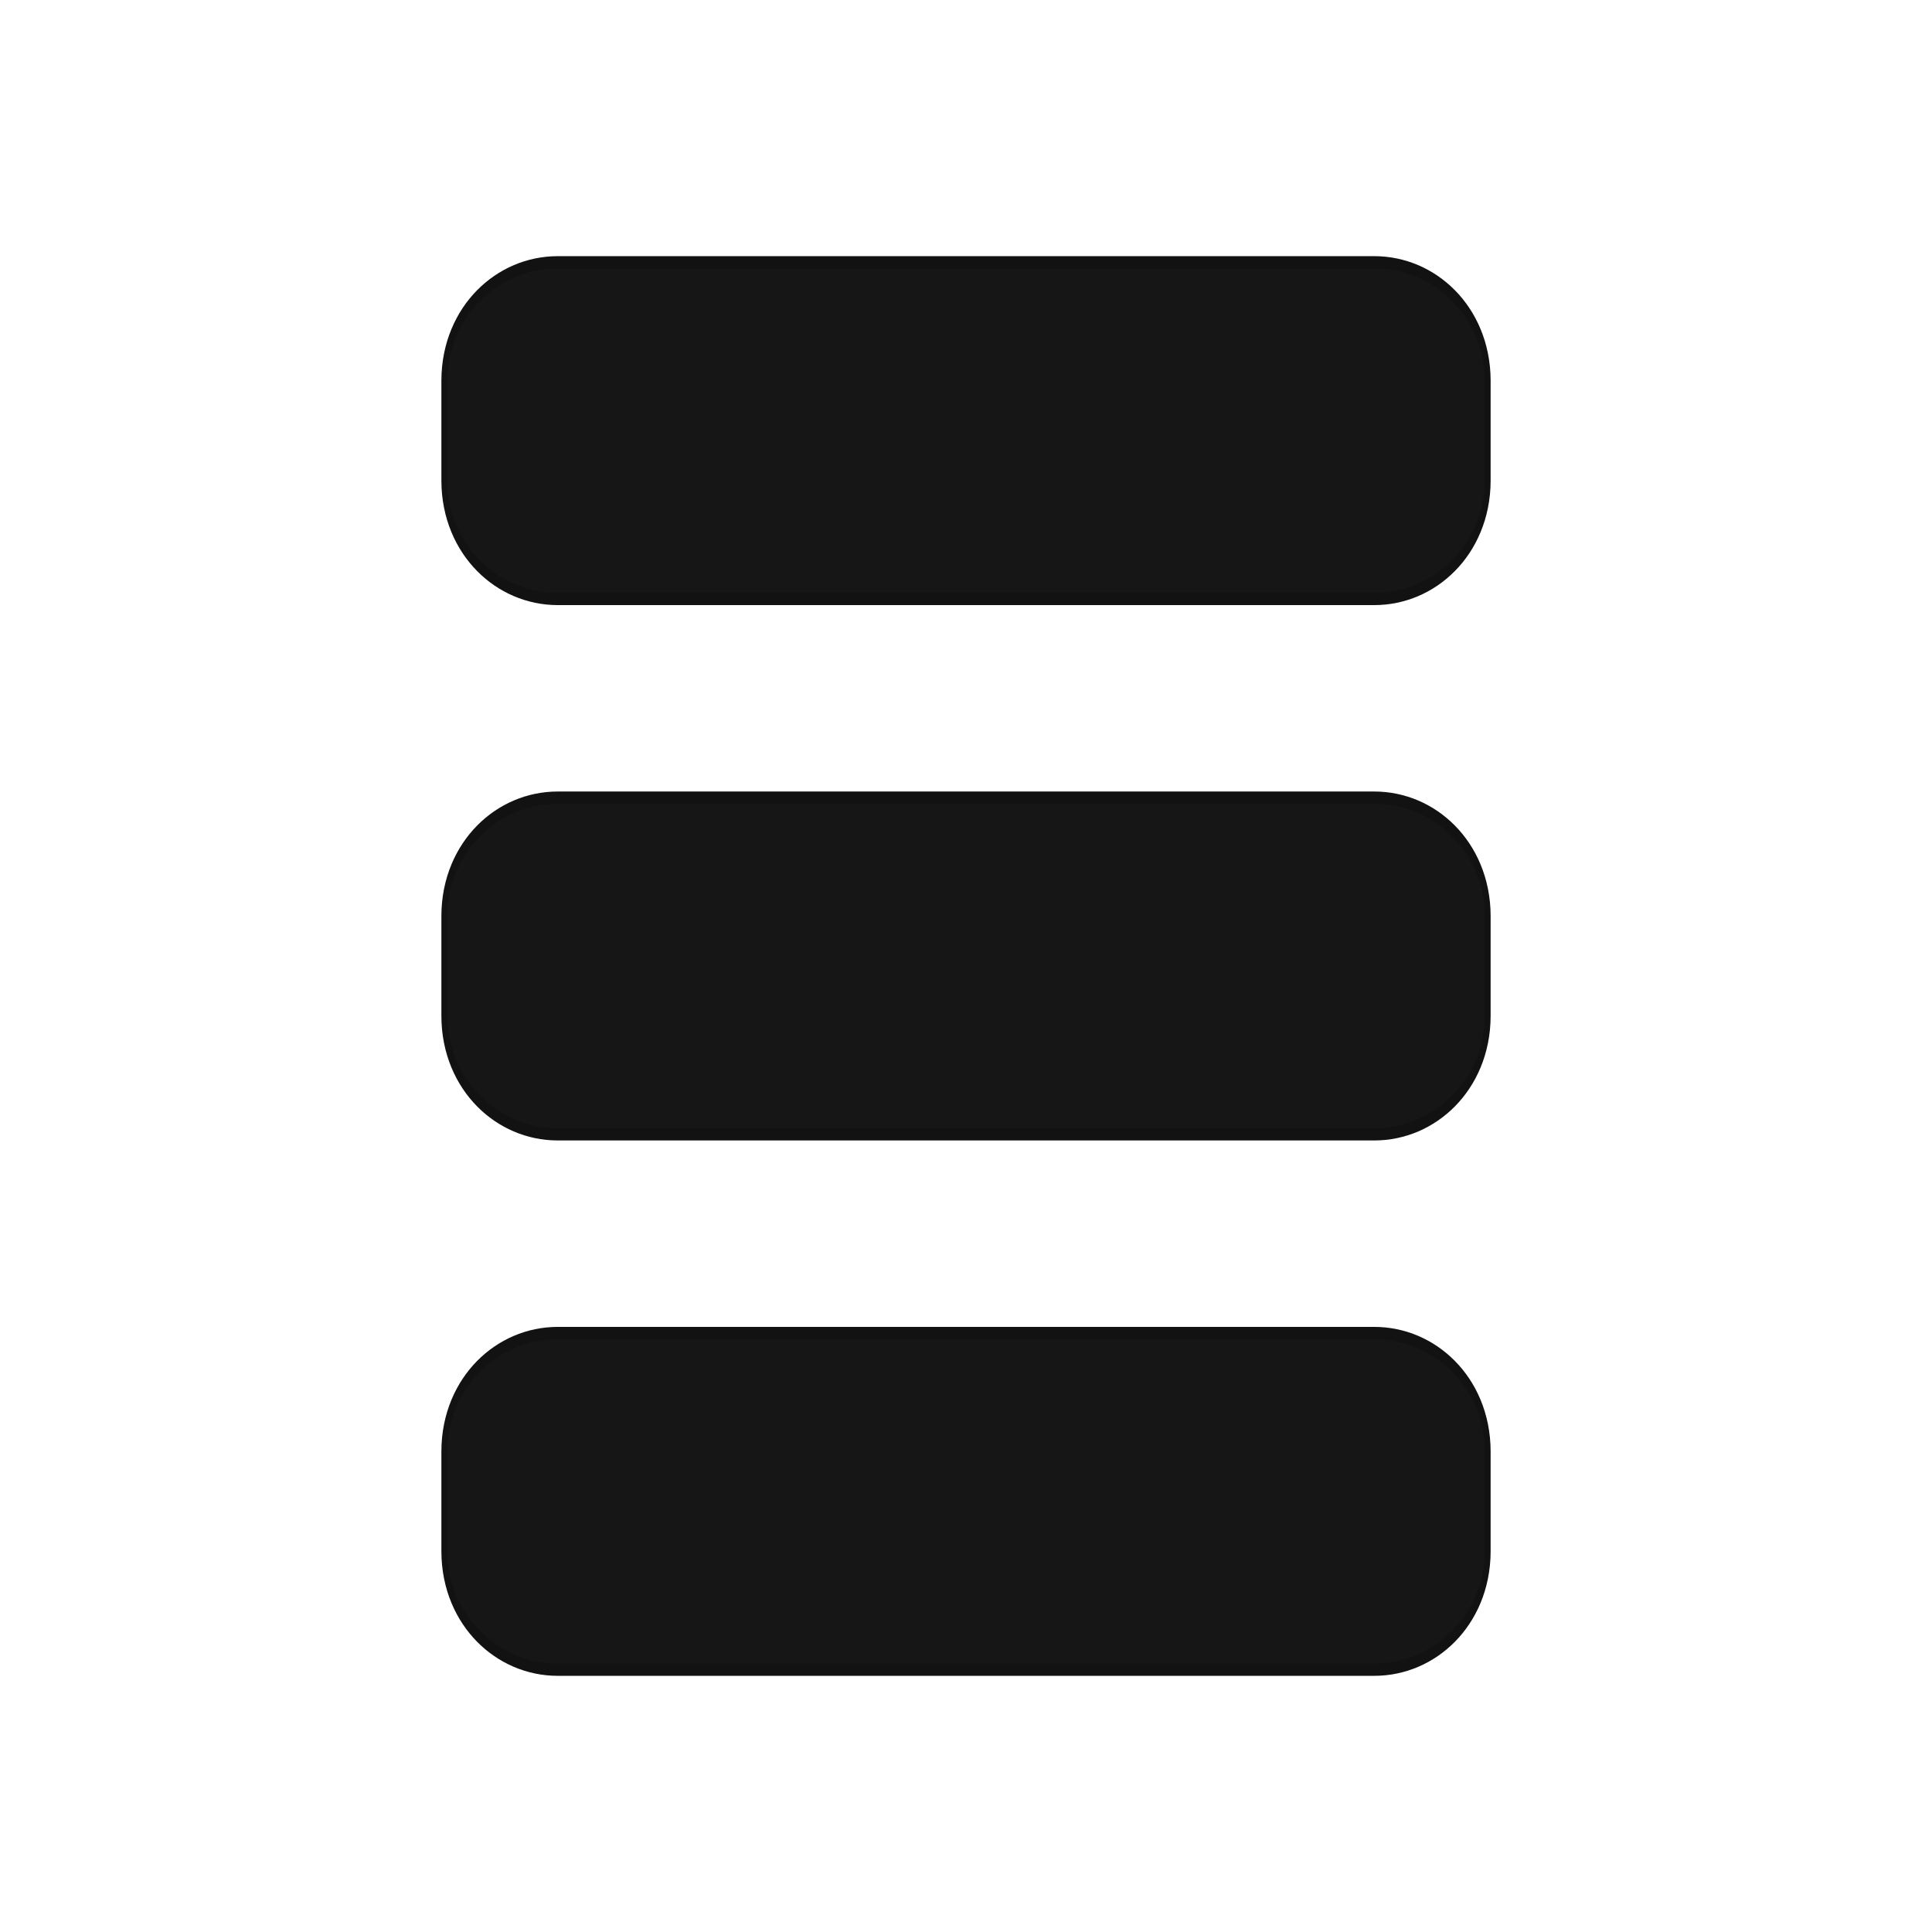
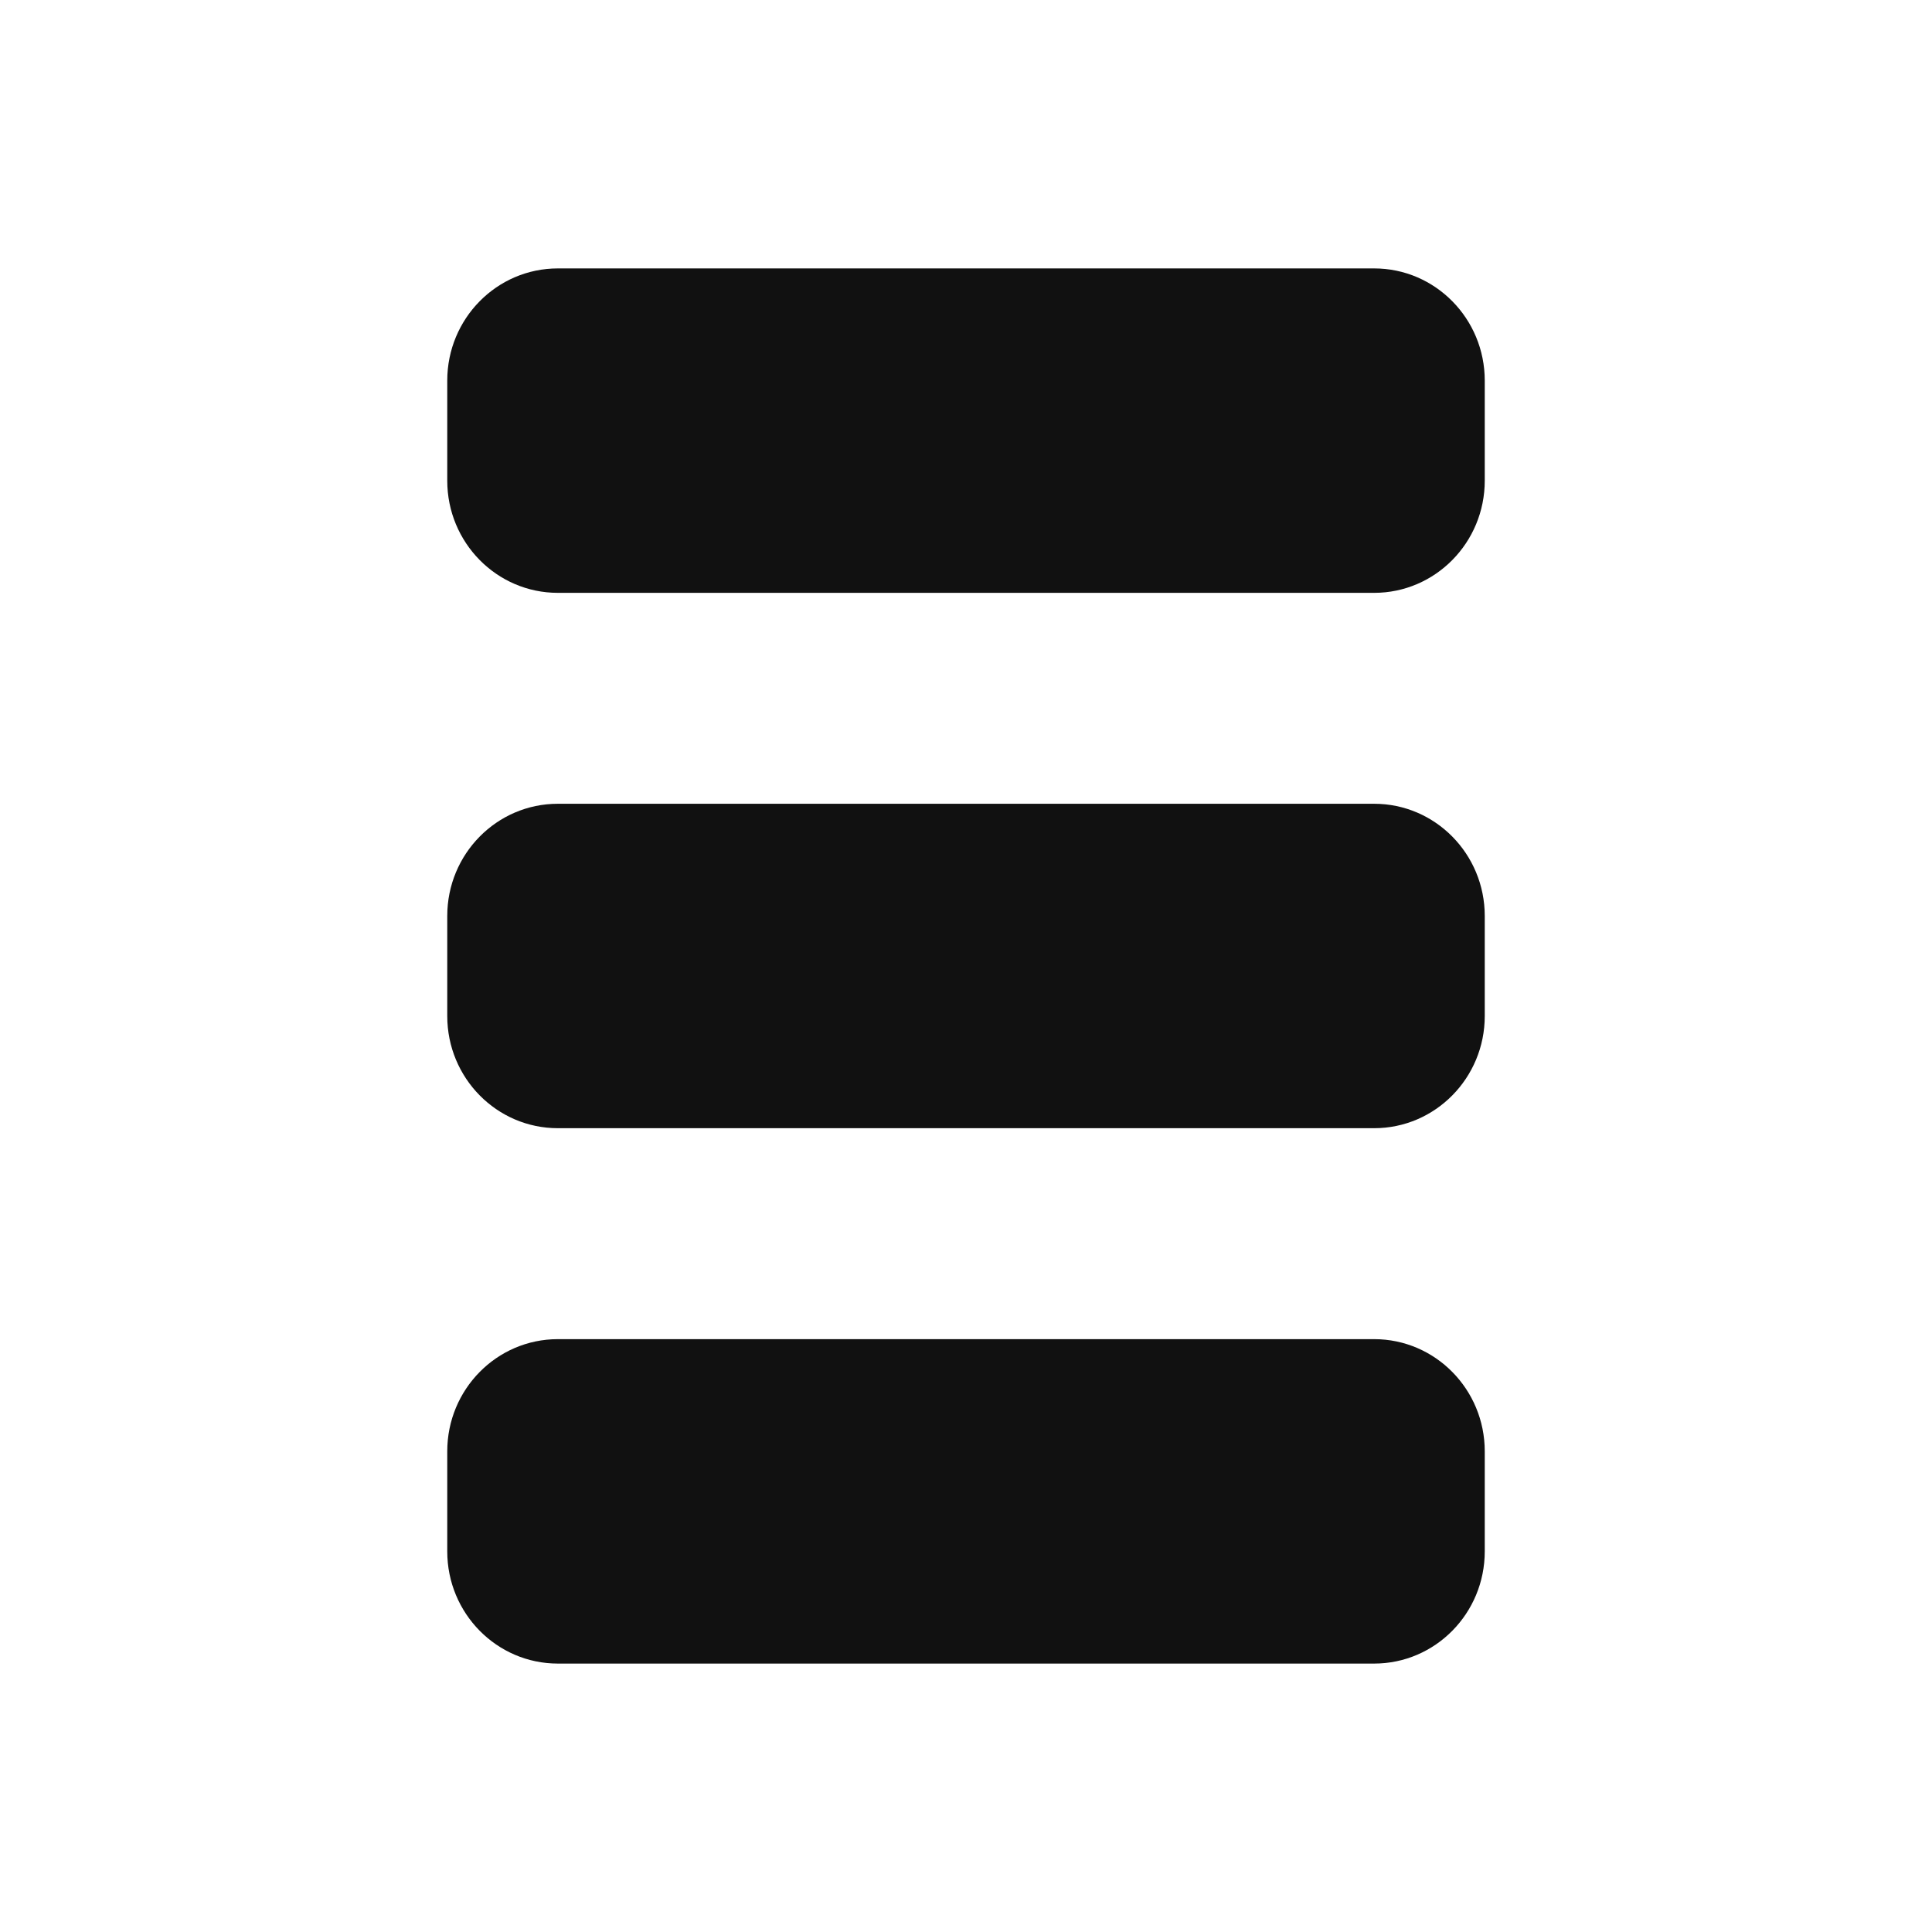
<svg xmlns="http://www.w3.org/2000/svg" width="128" height="128" viewBox="0 0 33.867 128" version="1.1" id="svg8">
  <defs id="defs2" />
  <g id="layer1" transform="translate(0,-169)">
    <g id="g1388" transform="translate(-1.456313,1.44317)">
      <g id="g1401" transform="translate(0,-14.50132)">
        <g id="g1500" transform="translate(1.7051472e-6,-4.911111)">
          <g transform="matrix(0.7777778,0,0,1.624911,4.221334,-117.8931)" id="g1493">
-             <rect style="opacity:0.93;fill:#050505;fill-opacity:1;fill-rule:nonzero;stroke:#010101;stroke-width:1;stroke-linecap:square;stroke-linejoin:miter;stroke-miterlimit:4;stroke-dasharray:none;stroke-opacity:1;paint-order:stroke fill markers" id="rect1460" width="88.376" height="13.228" x="-25.971" y="198.562" rx="9.421" ry="4.575" />
-             <rect ry="4.575" rx="9.421" y="220.39" x="-25.971" height="13.228" width="88.376" id="rect1462" style="opacity:0.93;fill:#050505;fill-opacity:1;fill-rule:nonzero;stroke:#010101;stroke-width:1;stroke-linecap:square;stroke-linejoin:miter;stroke-miterlimit:4;stroke-dasharray:none;stroke-opacity:1;paint-order:stroke fill markers" />
-             <rect style="opacity:0.93;fill:#050505;fill-opacity:1;fill-rule:nonzero;stroke:#010101;stroke-width:1;stroke-linecap:square;stroke-linejoin:miter;stroke-miterlimit:4;stroke-dasharray:none;stroke-opacity:1;paint-order:stroke fill markers" id="rect1464" width="88.376" height="13.228" x="-25.971" y="242.219" rx="9.421" ry="4.575" />
+             <rect style="opacity:0.93;fill-opacity:1;fill-rule:nonzero;stroke-width:1;stroke-linecap:square;stroke-linejoin:miter;stroke-miterlimit:4;stroke-dasharray:none;stroke-opacity:1;paint-order:stroke fill markers" id="rect1460" width="88.376" height="13.228" x="-25.971" y="198.562" rx="9.421" ry="4.575" />
+             <rect ry="4.575" rx="9.421" y="220.39" x="-25.971" height="13.228" width="88.376" id="rect1462" style="opacity:0.93;fill-opacity:1;fill-rule:nonzero;stroke-width:1;stroke-linecap:square;stroke-linejoin:miter;stroke-miterlimit:4;stroke-dasharray:none;stroke-opacity:1;paint-order:stroke fill markers" />
+             <rect style="opacity:0.93;fill-opacity:1;fill-rule:nonzero;stroke-width:1;stroke-linecap:square;stroke-linejoin:miter;stroke-miterlimit:4;stroke-dasharray:none;stroke-opacity:1;paint-order:stroke fill markers" id="rect1464" width="88.376" height="13.228" x="-25.971" y="242.219" rx="9.421" ry="4.575" />
          </g>
        </g>
      </g>
    </g>
  </g>
</svg>
